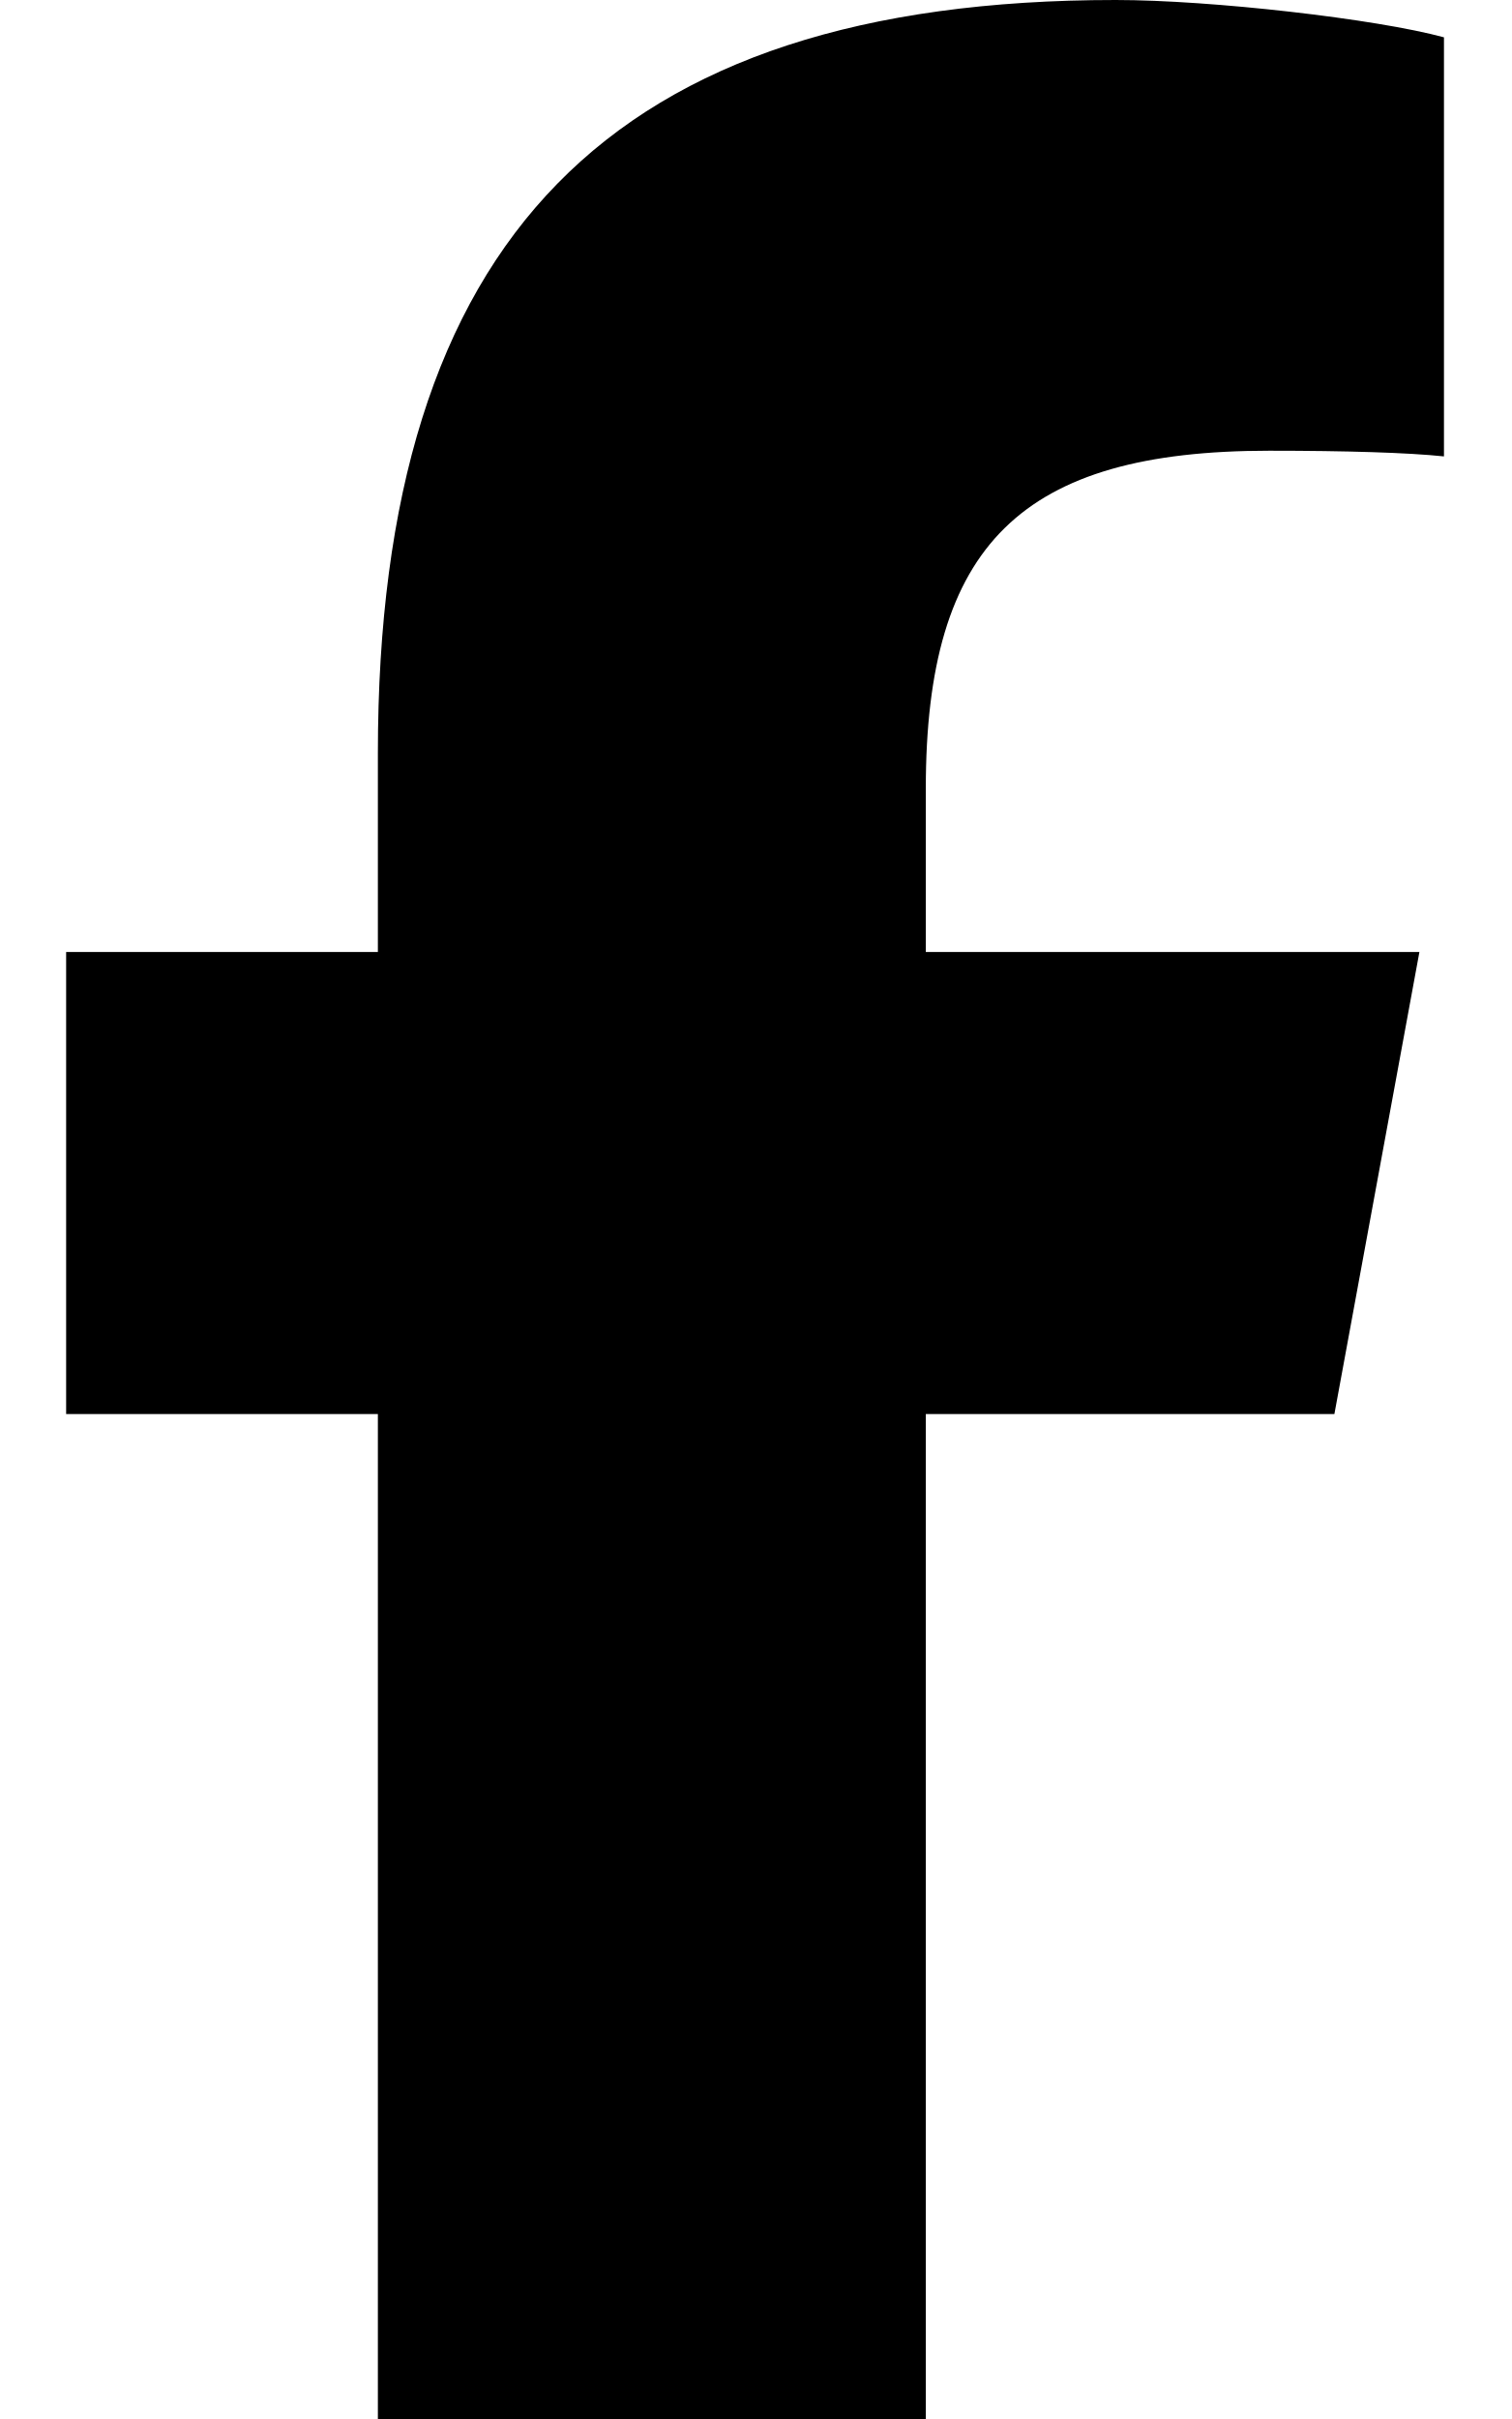
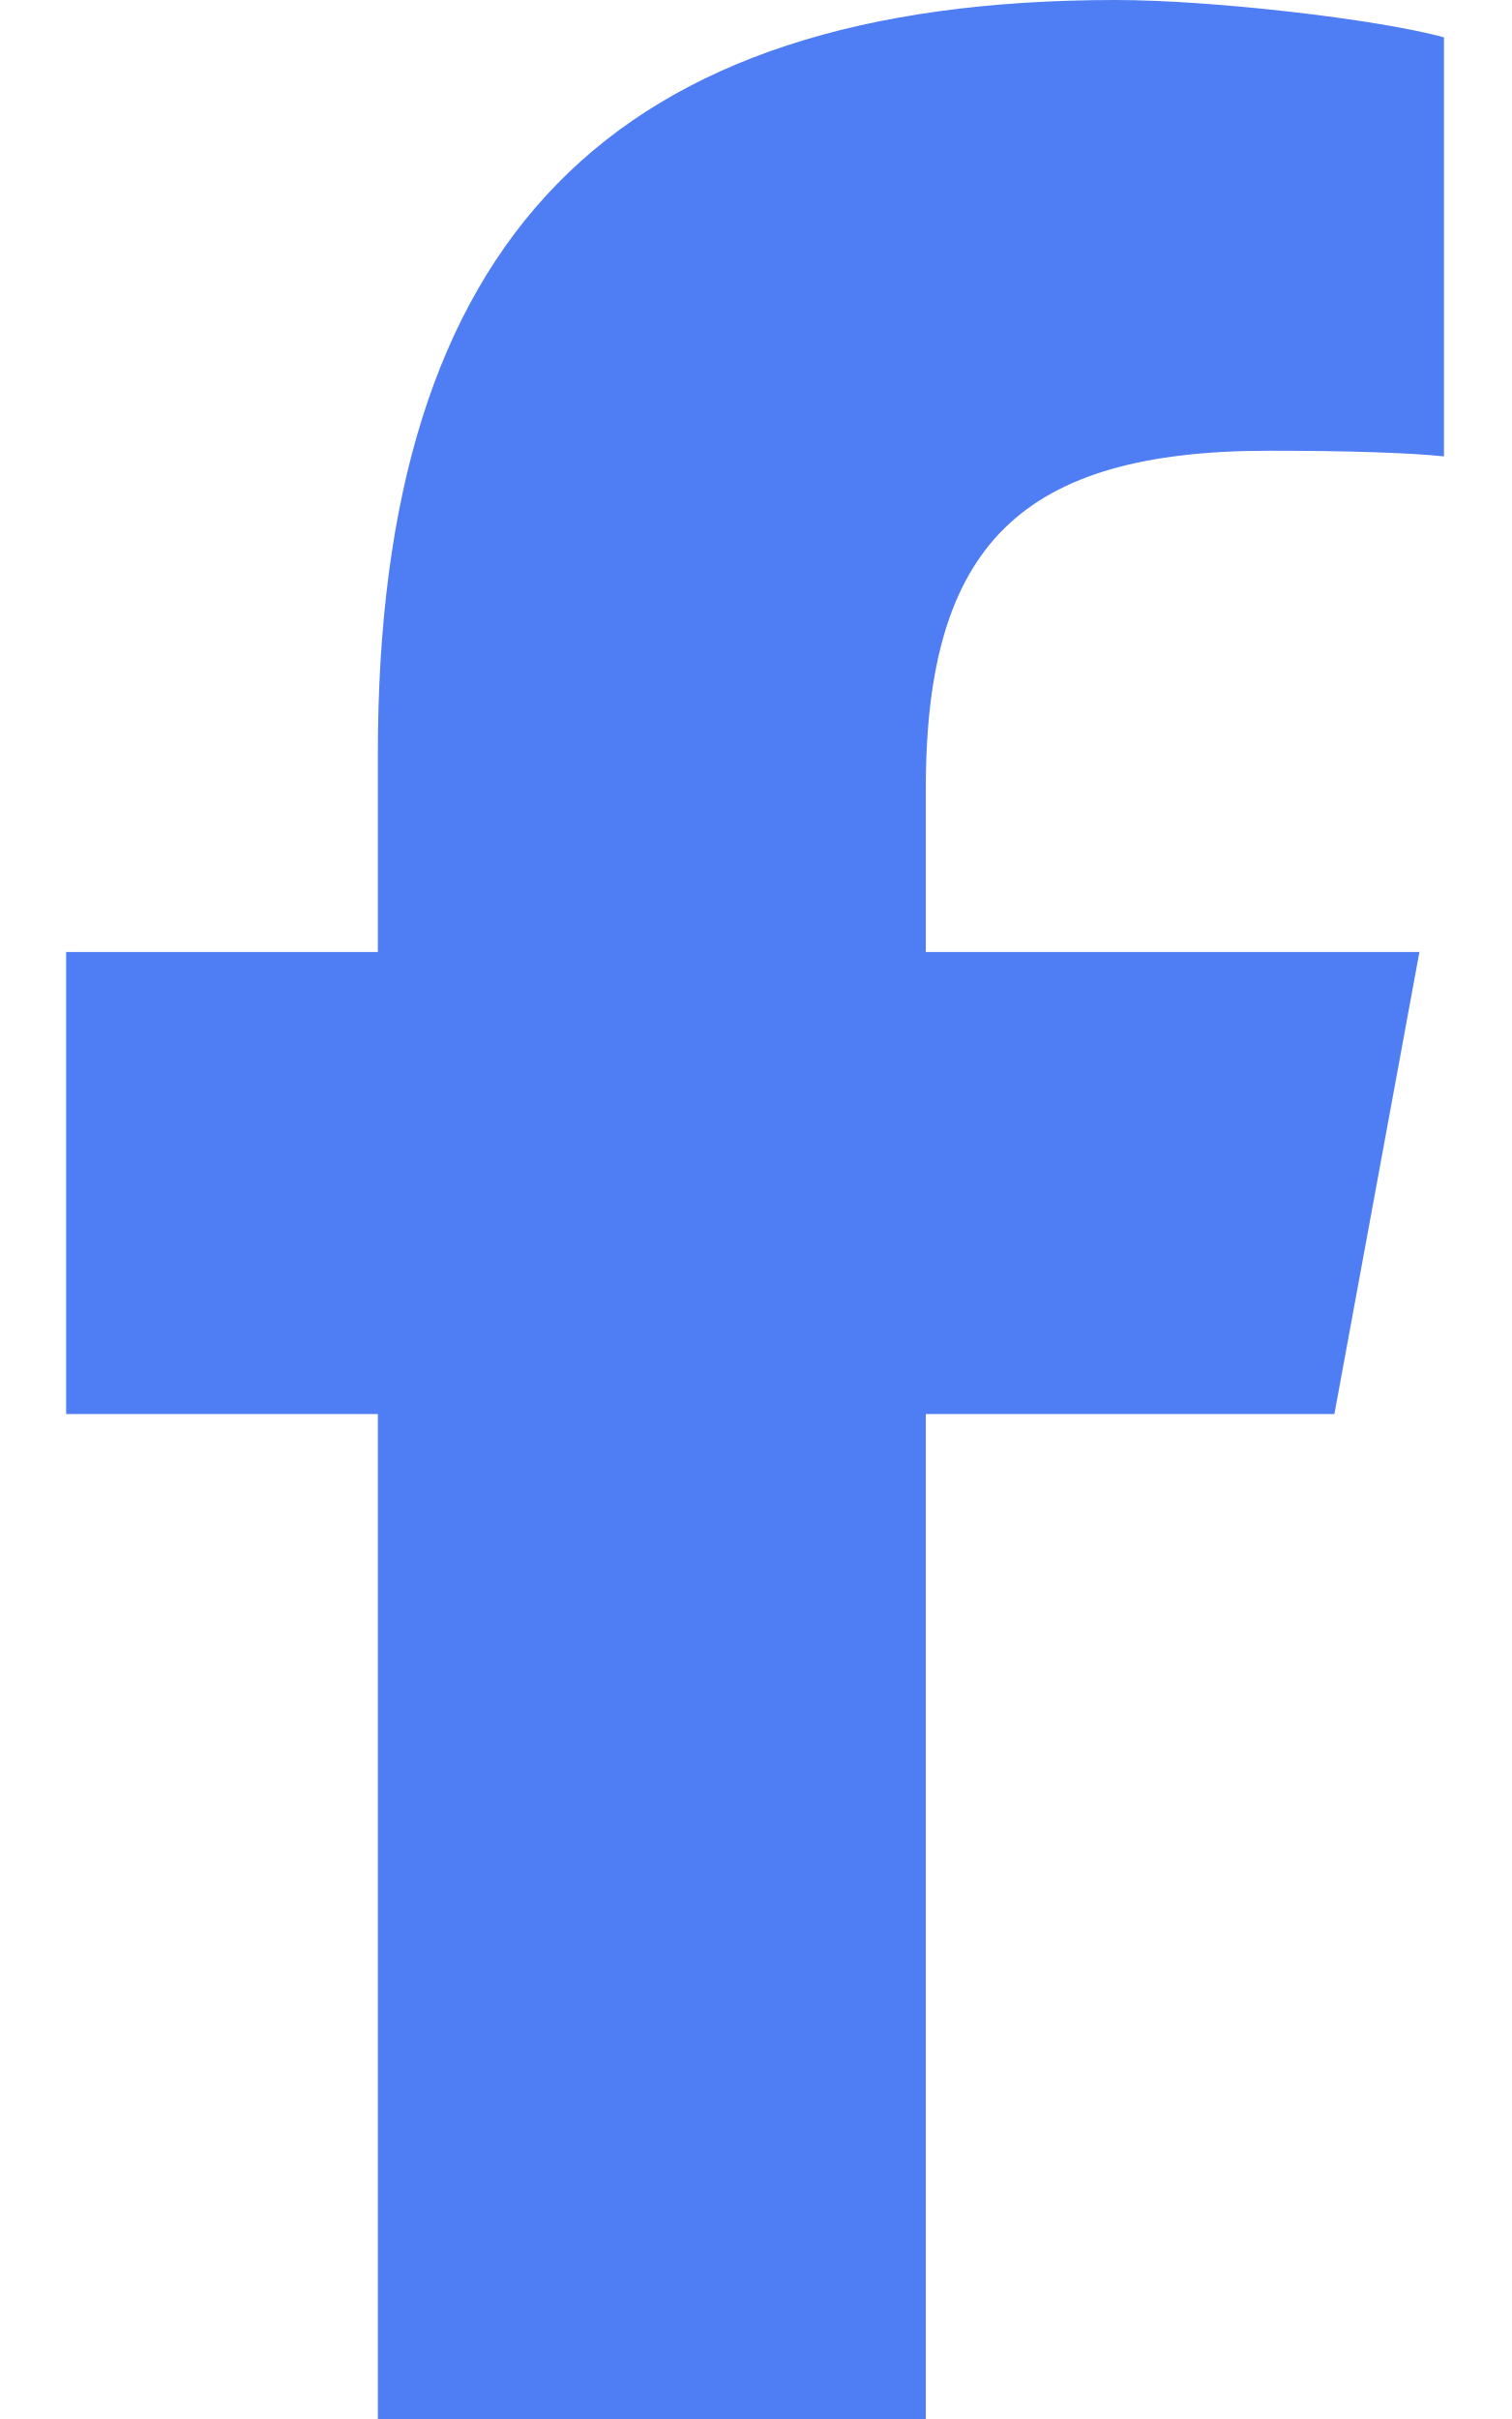
- <svg xmlns="http://www.w3.org/2000/svg" viewBox="0 0 320 512">
+ <svg xmlns="http://www.w3.org/2000/svg" viewBox="0 0 320 512" fill="hsl(223, 87%, 63%)">
  <path d="M80 299.3V512H196V299.3h86.5l18-97.8H196V166.9c0-51.7 20.3-71.5 72.7-71.5c16.3 0 29.4 .4 37 1.2V7.9C291.4 4 256.4 0 236.2 0C129.3 0 80 50.5 80 159.4v42.1H14v97.8H80z" />
</svg>
